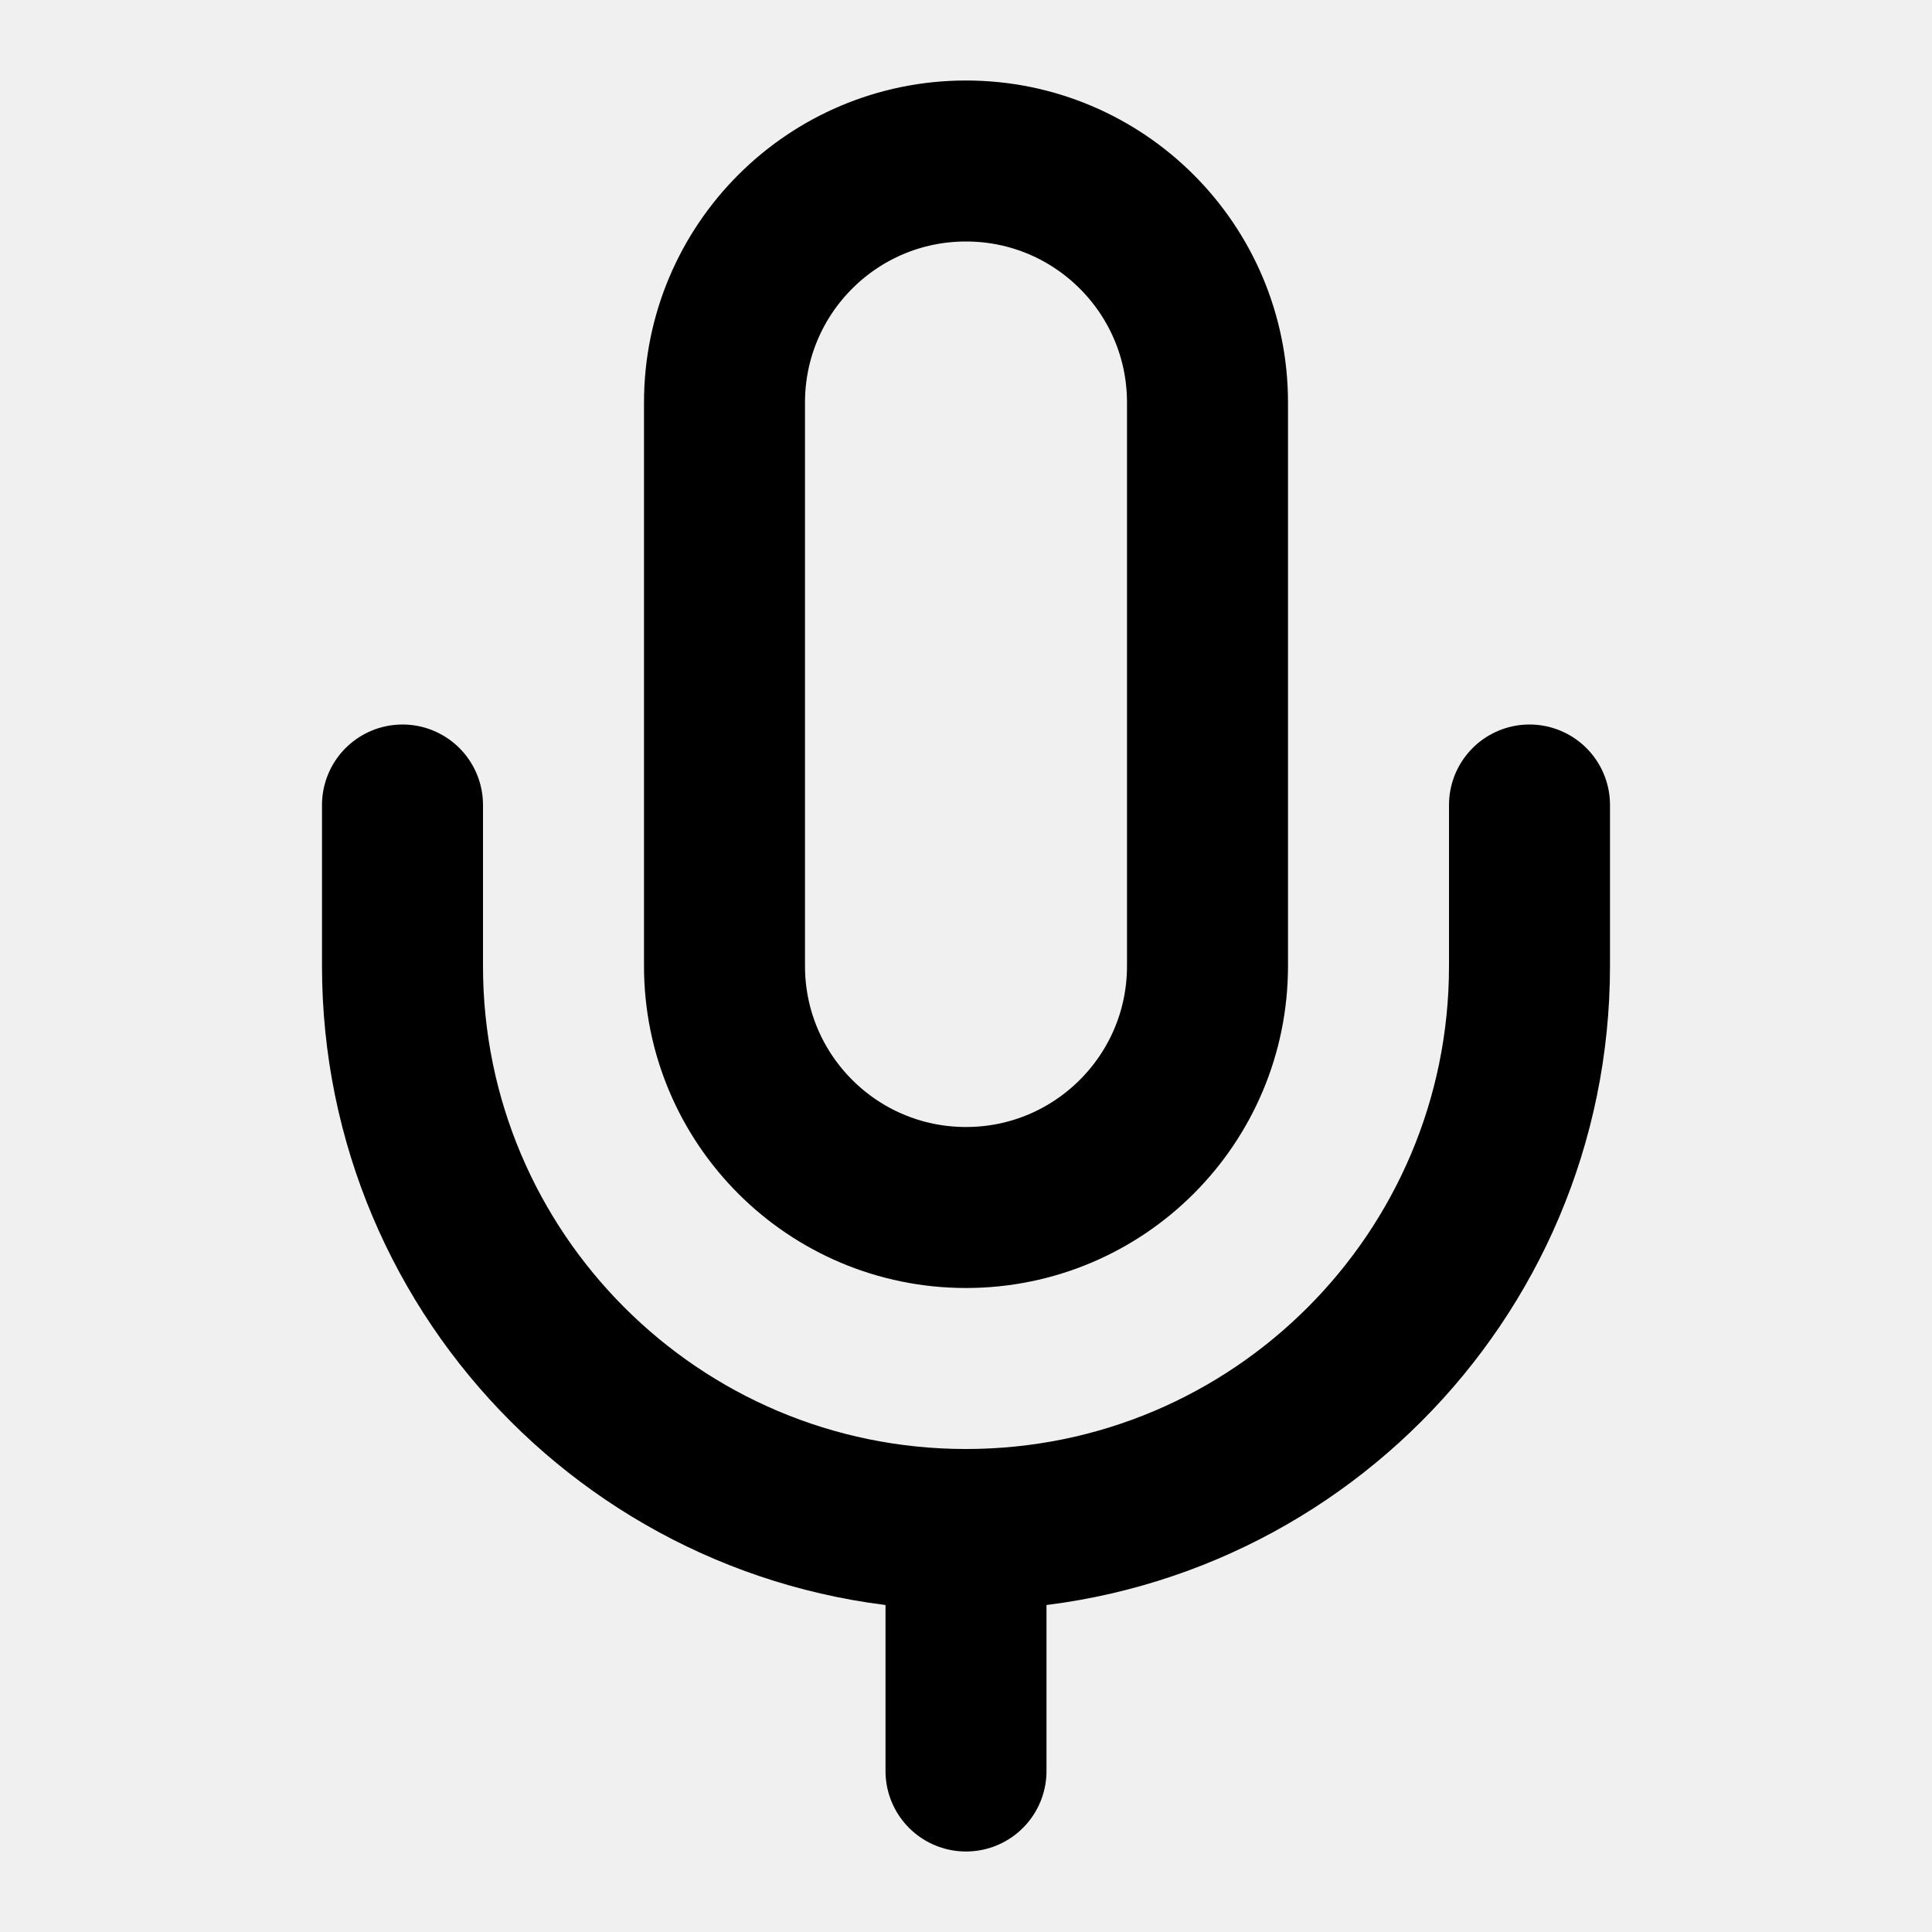
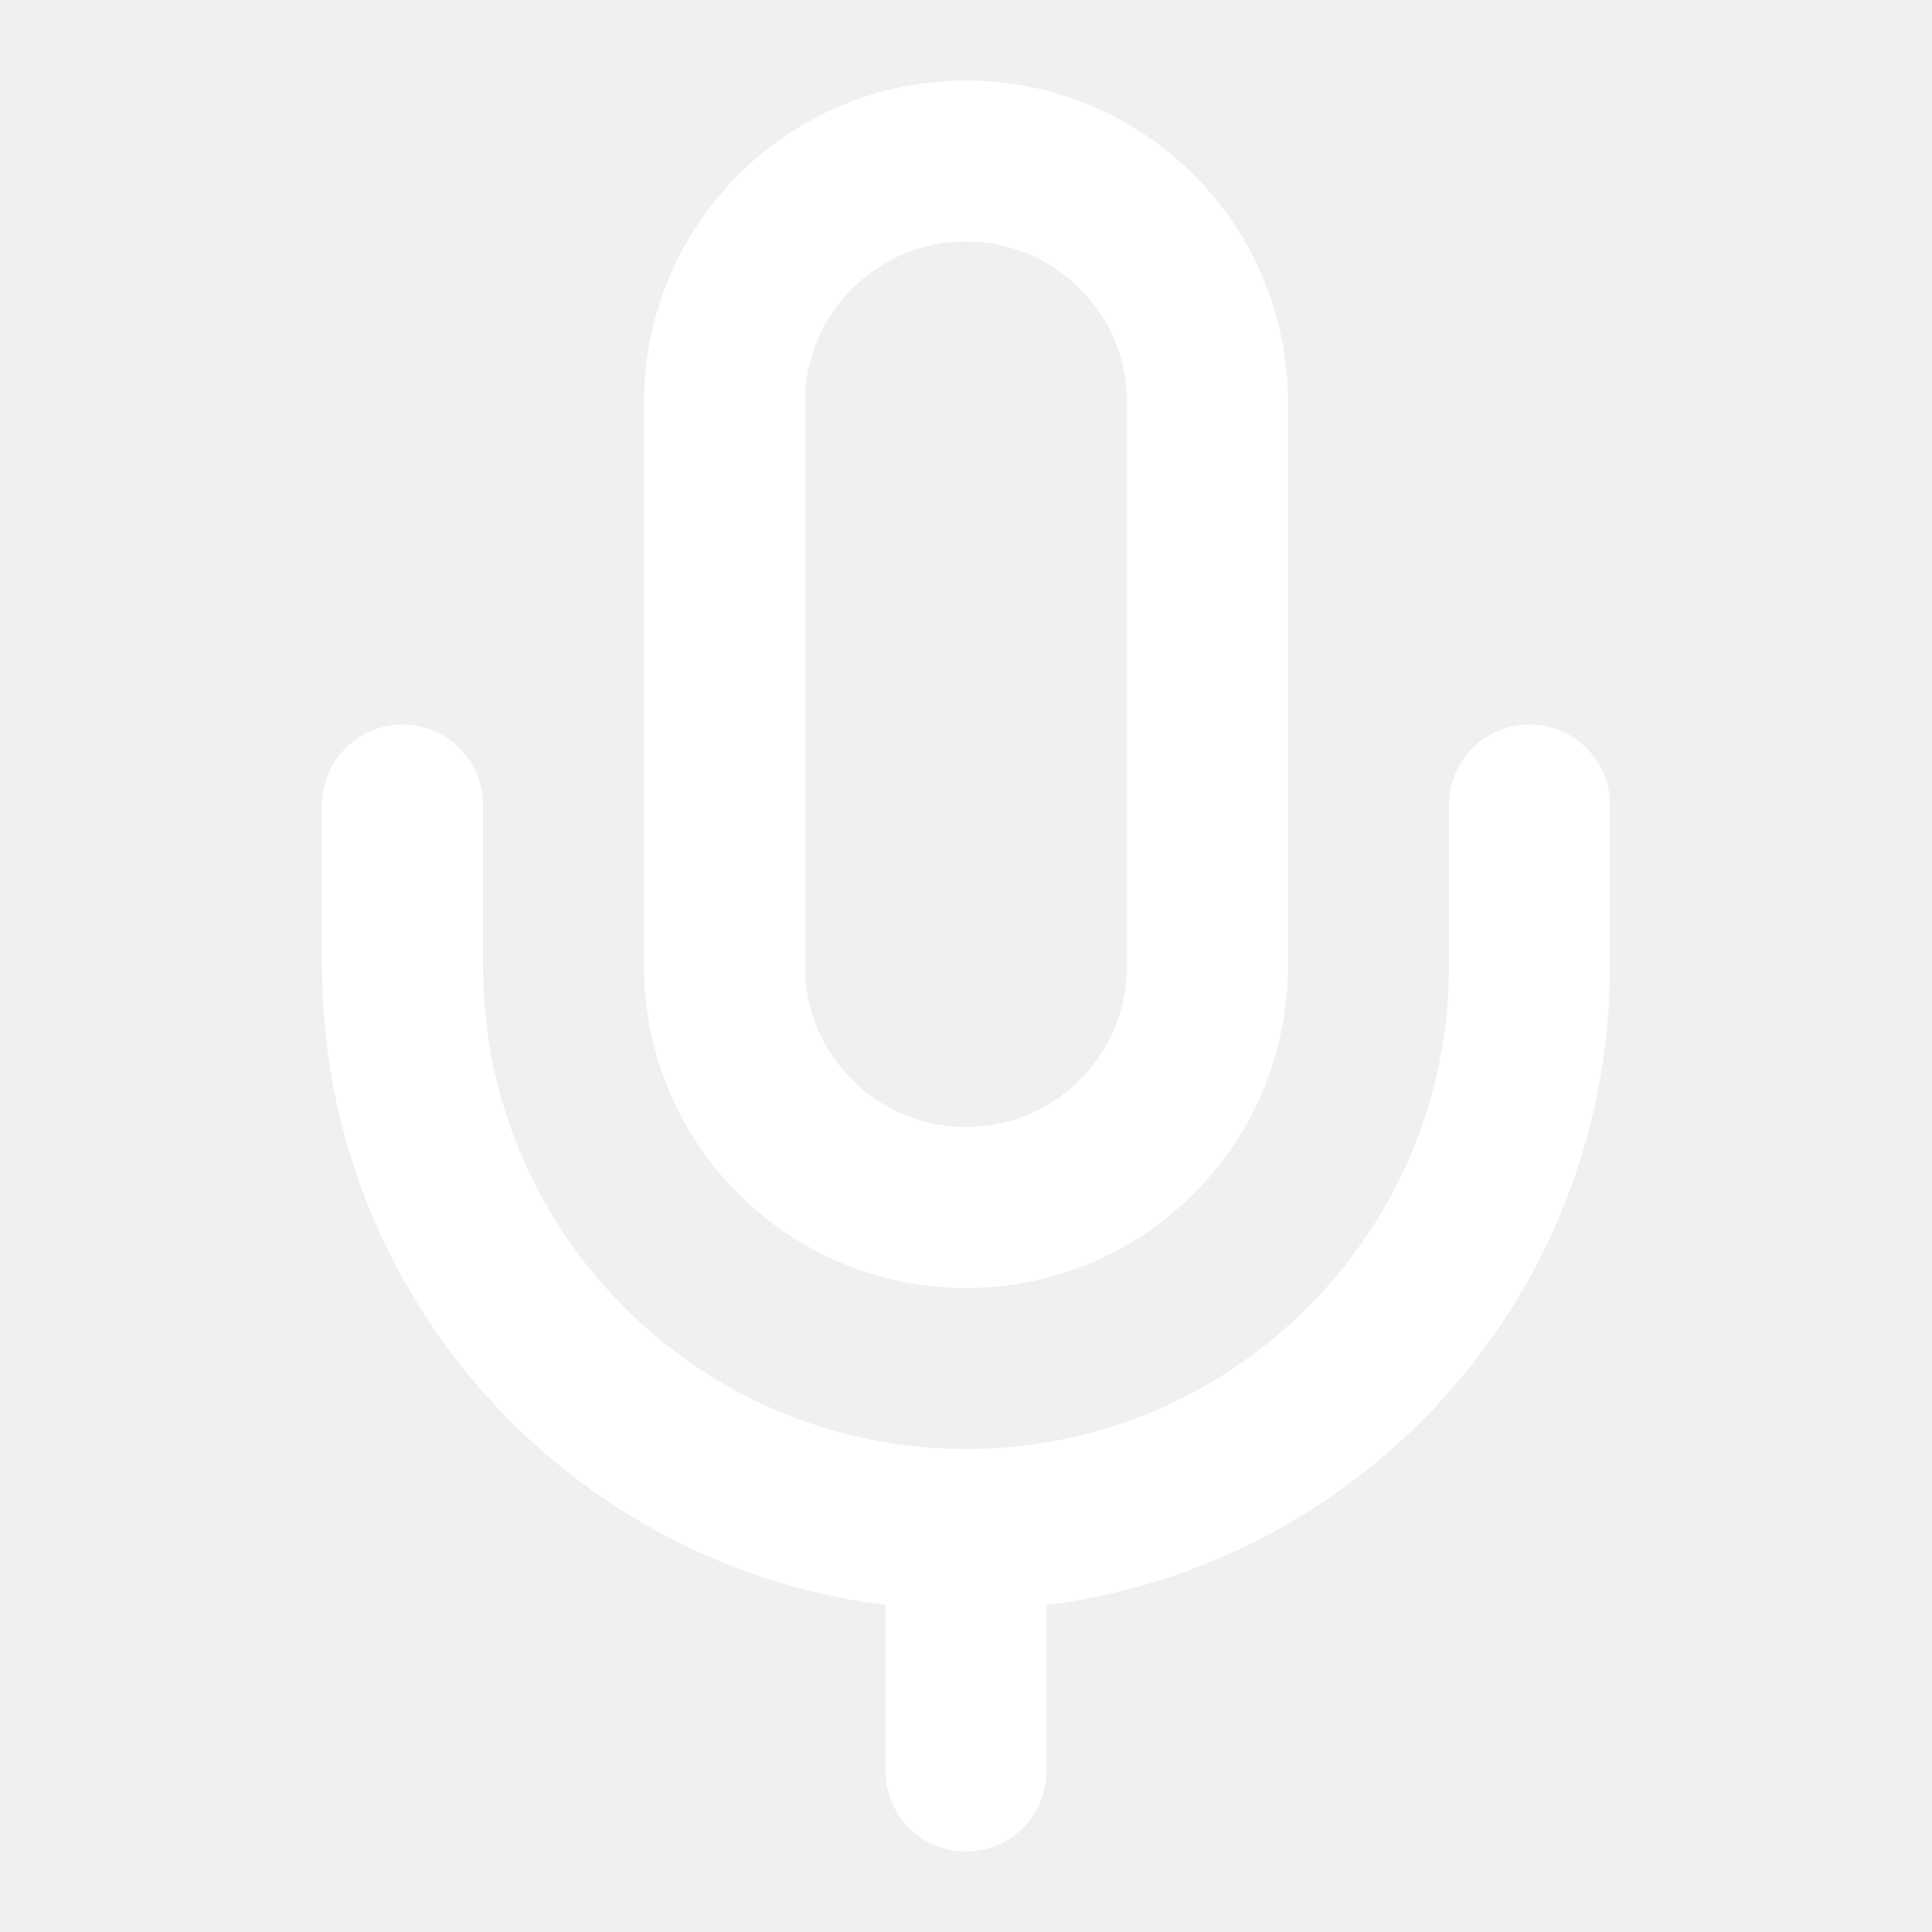
- <svg xmlns="http://www.w3.org/2000/svg" width="24" height="24" viewBox="0 0 24 24" fill="none" stroke="black" stroke-width="2" stroke-linecap="round" stroke-linejoin="round">
+ <svg xmlns="http://www.w3.org/2000/svg" width="24" height="24" viewBox="0 0 24 24" fill="none" stroke="white" stroke-width="2" stroke-linecap="round" stroke-linejoin="round">
  <path d="M12 2a3 3 0 0 0-3 3v7a3 3 0 0 0 6 0V5a3 3 0 0 0-3-3Z" />
  <path d="M19 10v2a7 7 0 0 1-14 0v-2" />
  <line x1="12" x2="12" y1="19" y2="22" />
</svg>
